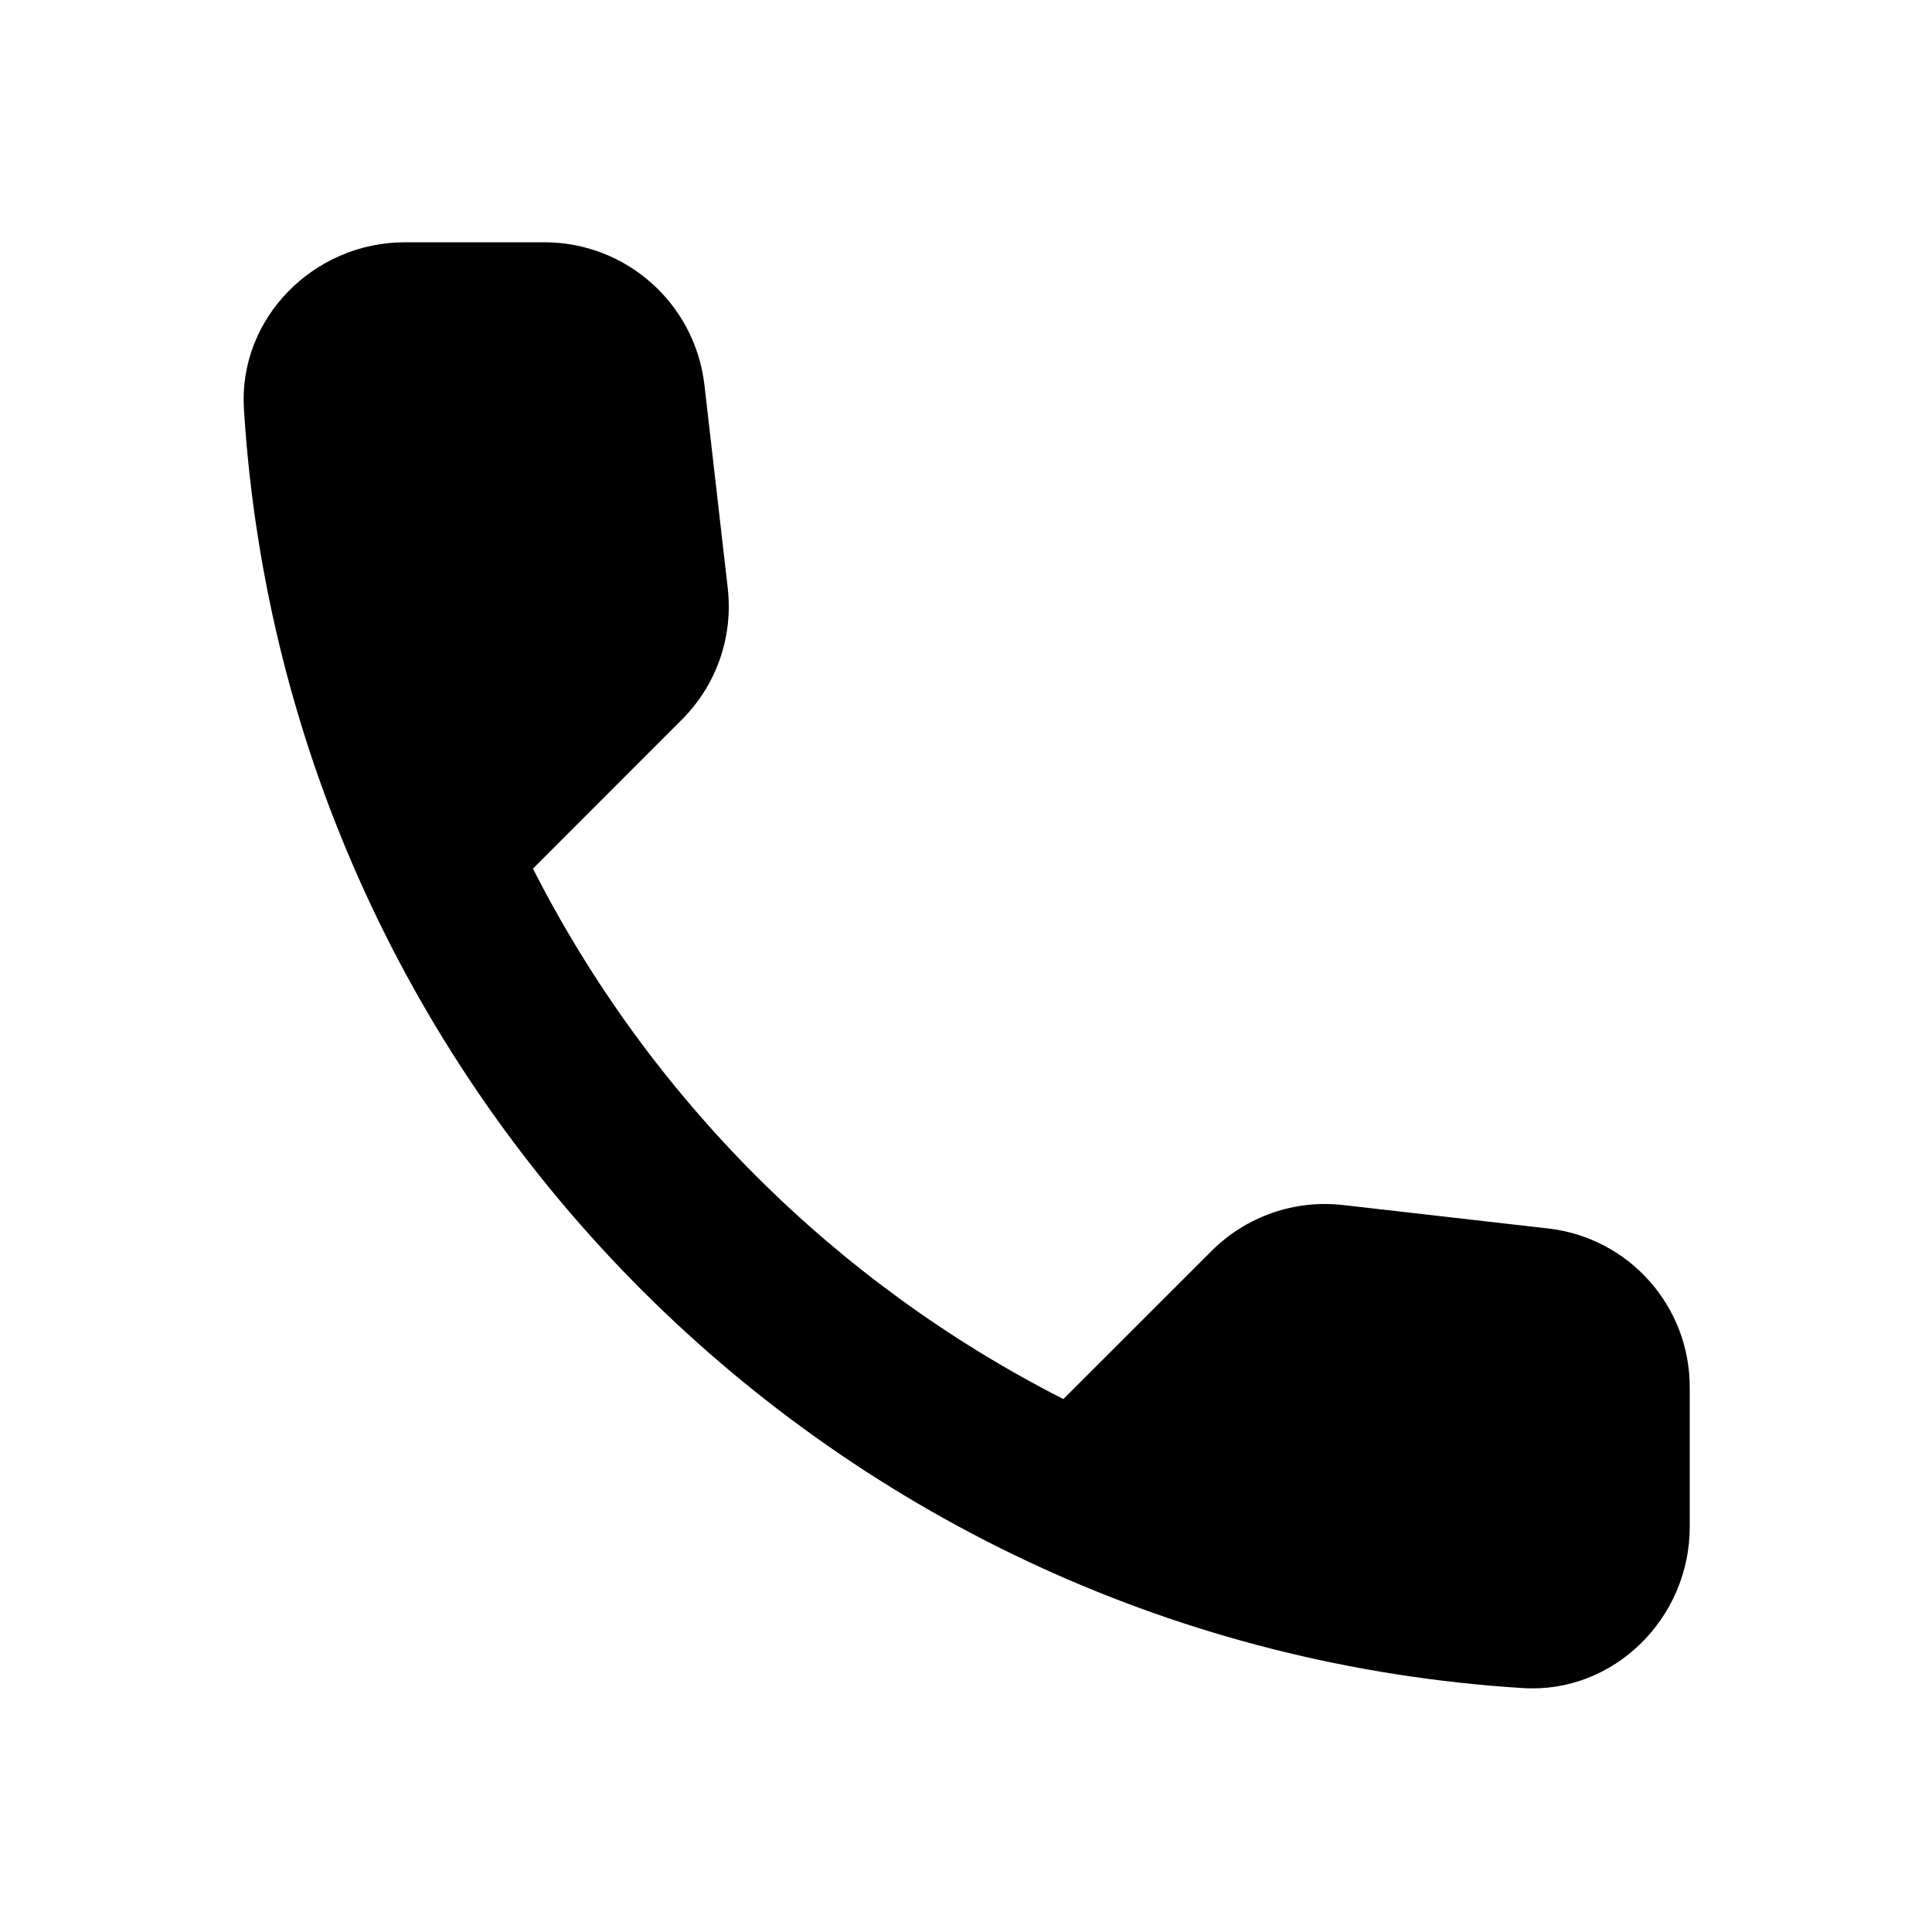
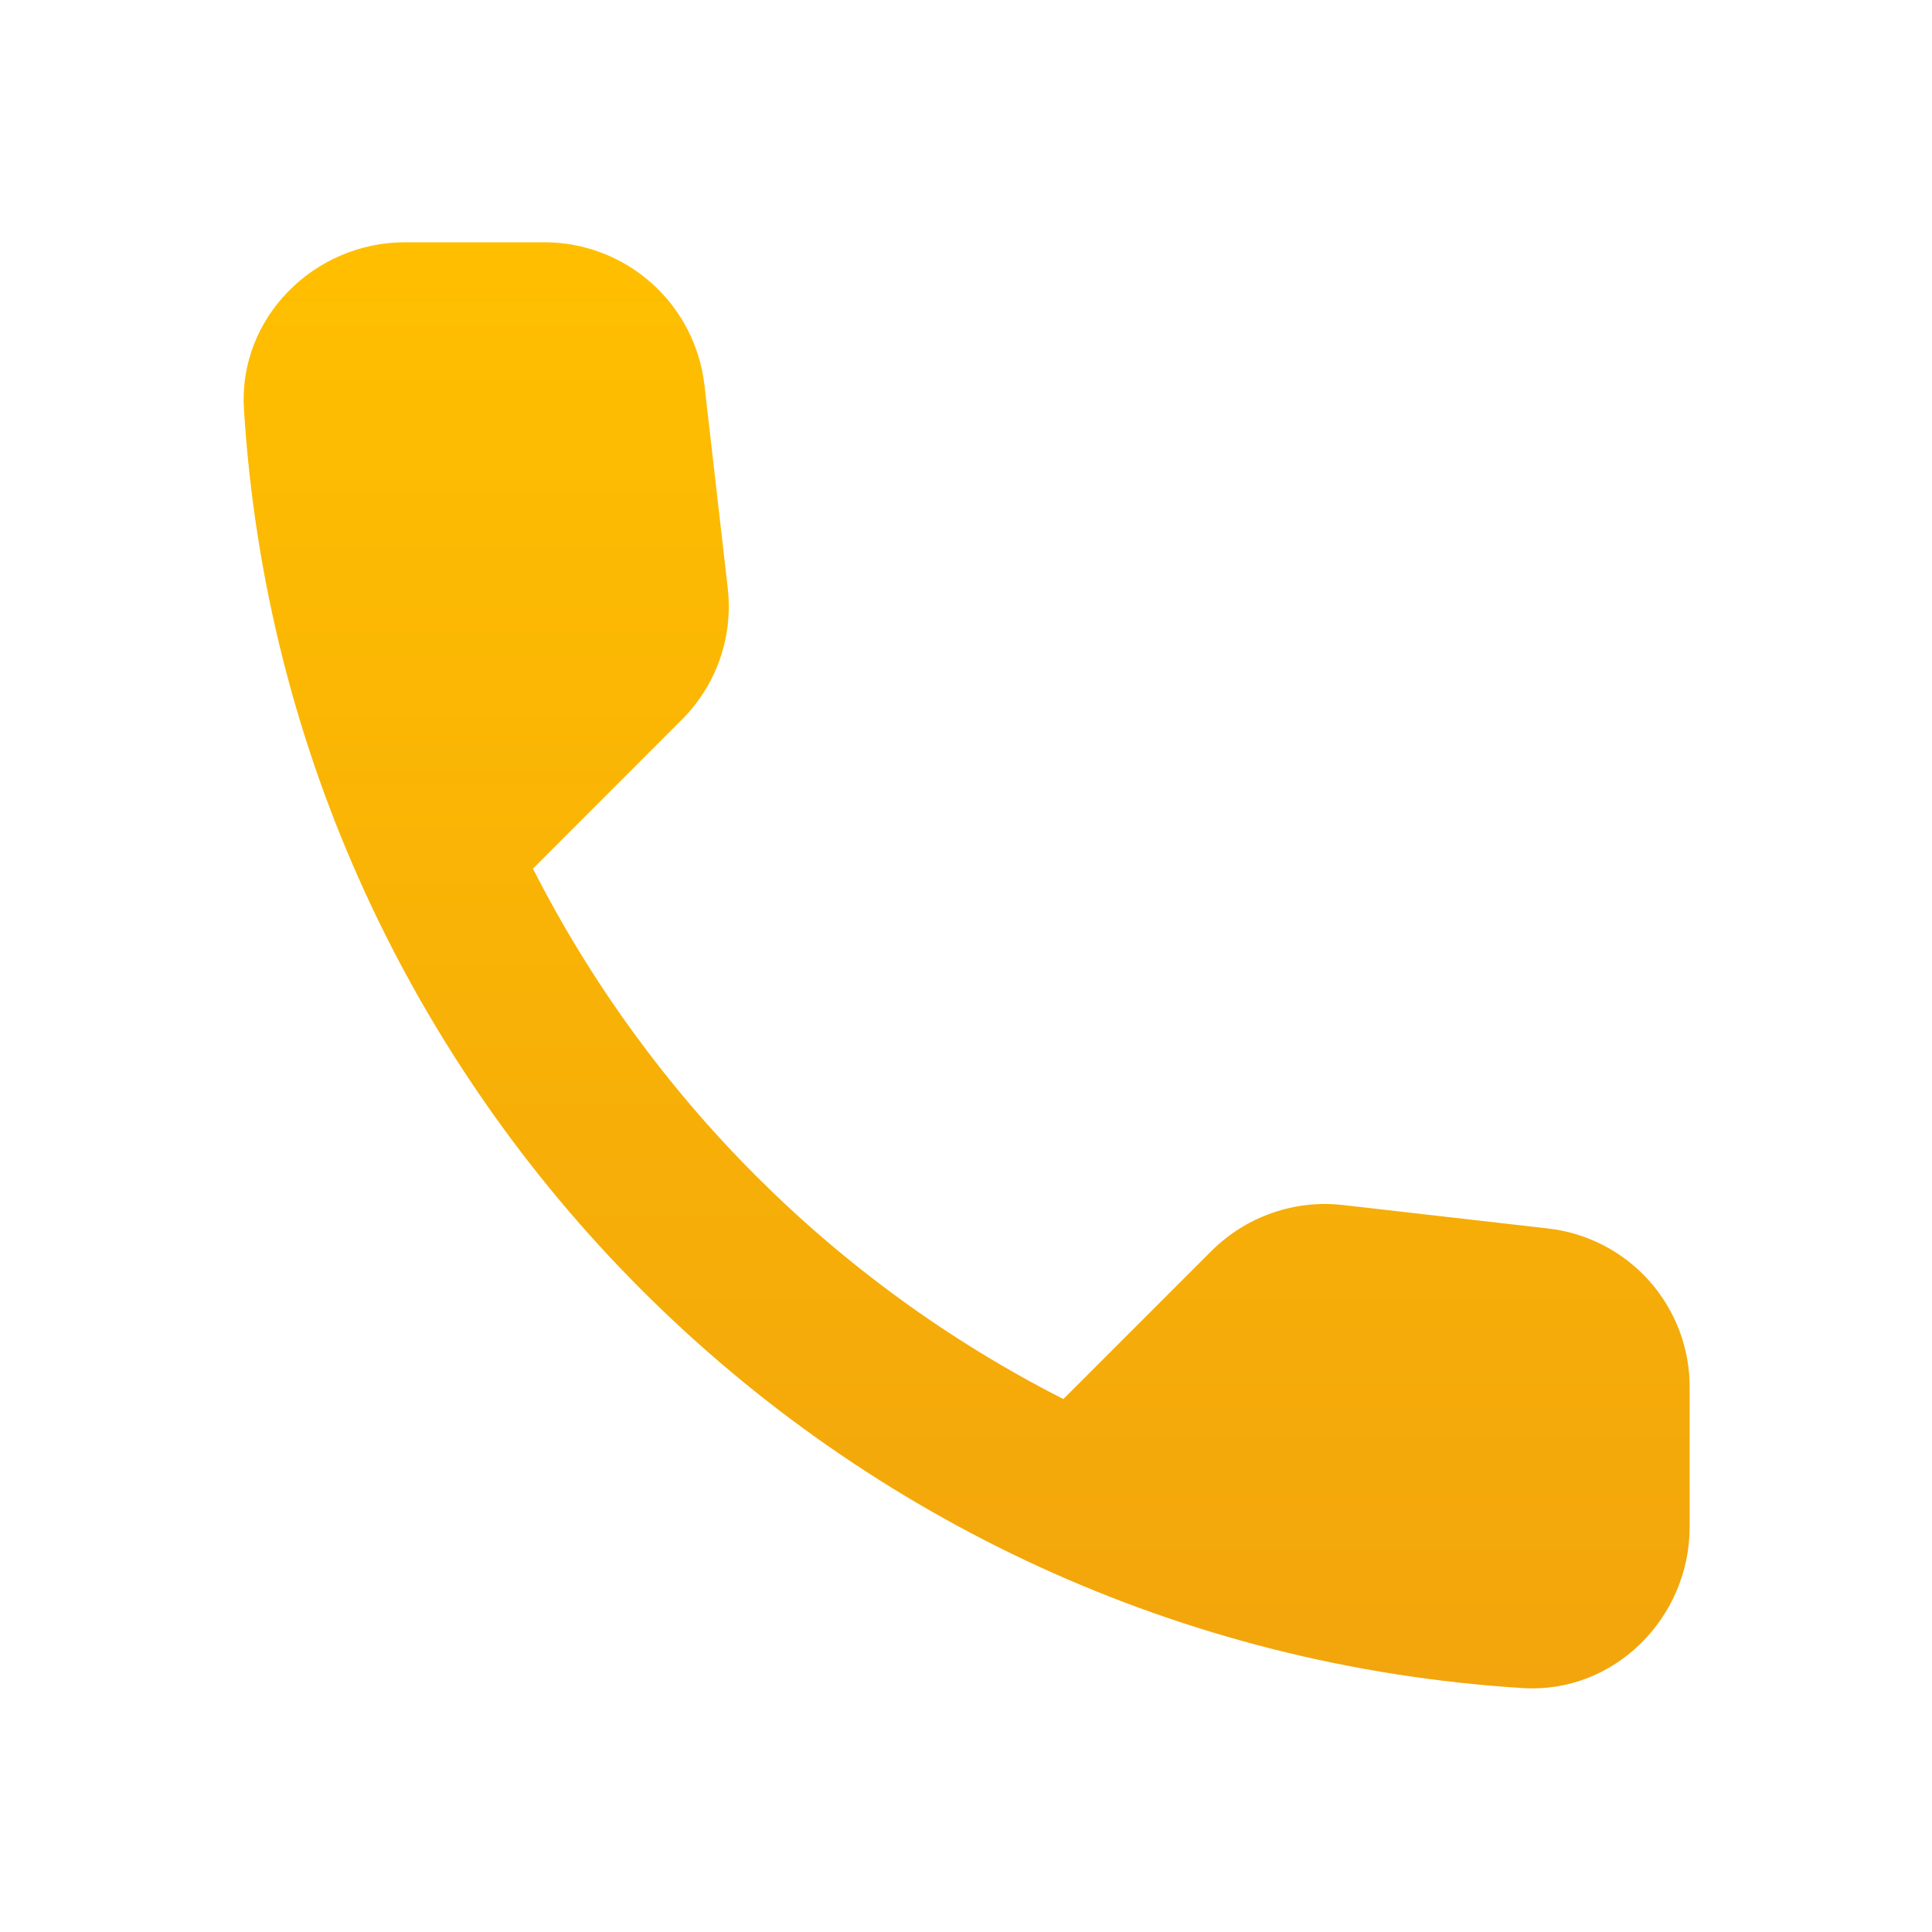
- <svg xmlns="http://www.w3.org/2000/svg" width="20" height="20" fill="none">
-   <path d="M16.025 12.717l-2.117-.242a1.658 1.658 0 00-1.366.475l-1.534 1.533a12.538 12.538 0 01-5.491-5.491L7.058 7.45c.359-.358.534-.858.475-1.367l-.241-2.1a1.668 1.668 0 00-1.659-1.475H4.192c-.942 0-1.725.784-1.667 1.725.442 7.117 6.133 12.8 13.242 13.242.941.058 1.725-.725 1.725-1.667v-1.441a1.652 1.652 0 00-1.467-1.65z" fill="#000" />
+ <svg xmlns="http://www.w3.org/2000/svg" width="20" height="20" viewBox="0 0 20 20" fill="none">
+   <path d="M16.024 12.717L13.908 12.475C13.659 12.446 13.407 12.473 13.17 12.556C12.933 12.638 12.719 12.773 12.541 12.95L11.008 14.483C8.642 13.28 6.72 11.357 5.517 8.992L7.058 7.45C7.417 7.092 7.592 6.592 7.533 6.083L7.292 3.983C7.244 3.576 7.049 3.201 6.743 2.929C6.437 2.657 6.042 2.507 5.633 2.508H4.192C3.25 2.508 2.467 3.292 2.525 4.233C2.967 11.35 8.658 17.033 15.767 17.475C16.707 17.533 17.491 16.75 17.491 15.808V14.367C17.494 13.959 17.345 13.566 17.074 13.261C16.803 12.956 16.43 12.763 16.024 12.717Z" fill="url(#paint0_linear_32_367)" />
+   <defs>
+     <linearGradient id="paint0_linear_32_367" x1="10.007" y1="2.508" x2="10.007" y2="17.478" gradientUnits="userSpaceOnUse">
+       <stop stop-color="#FFBF00" />
+       <stop offset="1" stop-color="#F2A50C" />
+     </linearGradient>
+   </defs>
</svg>
